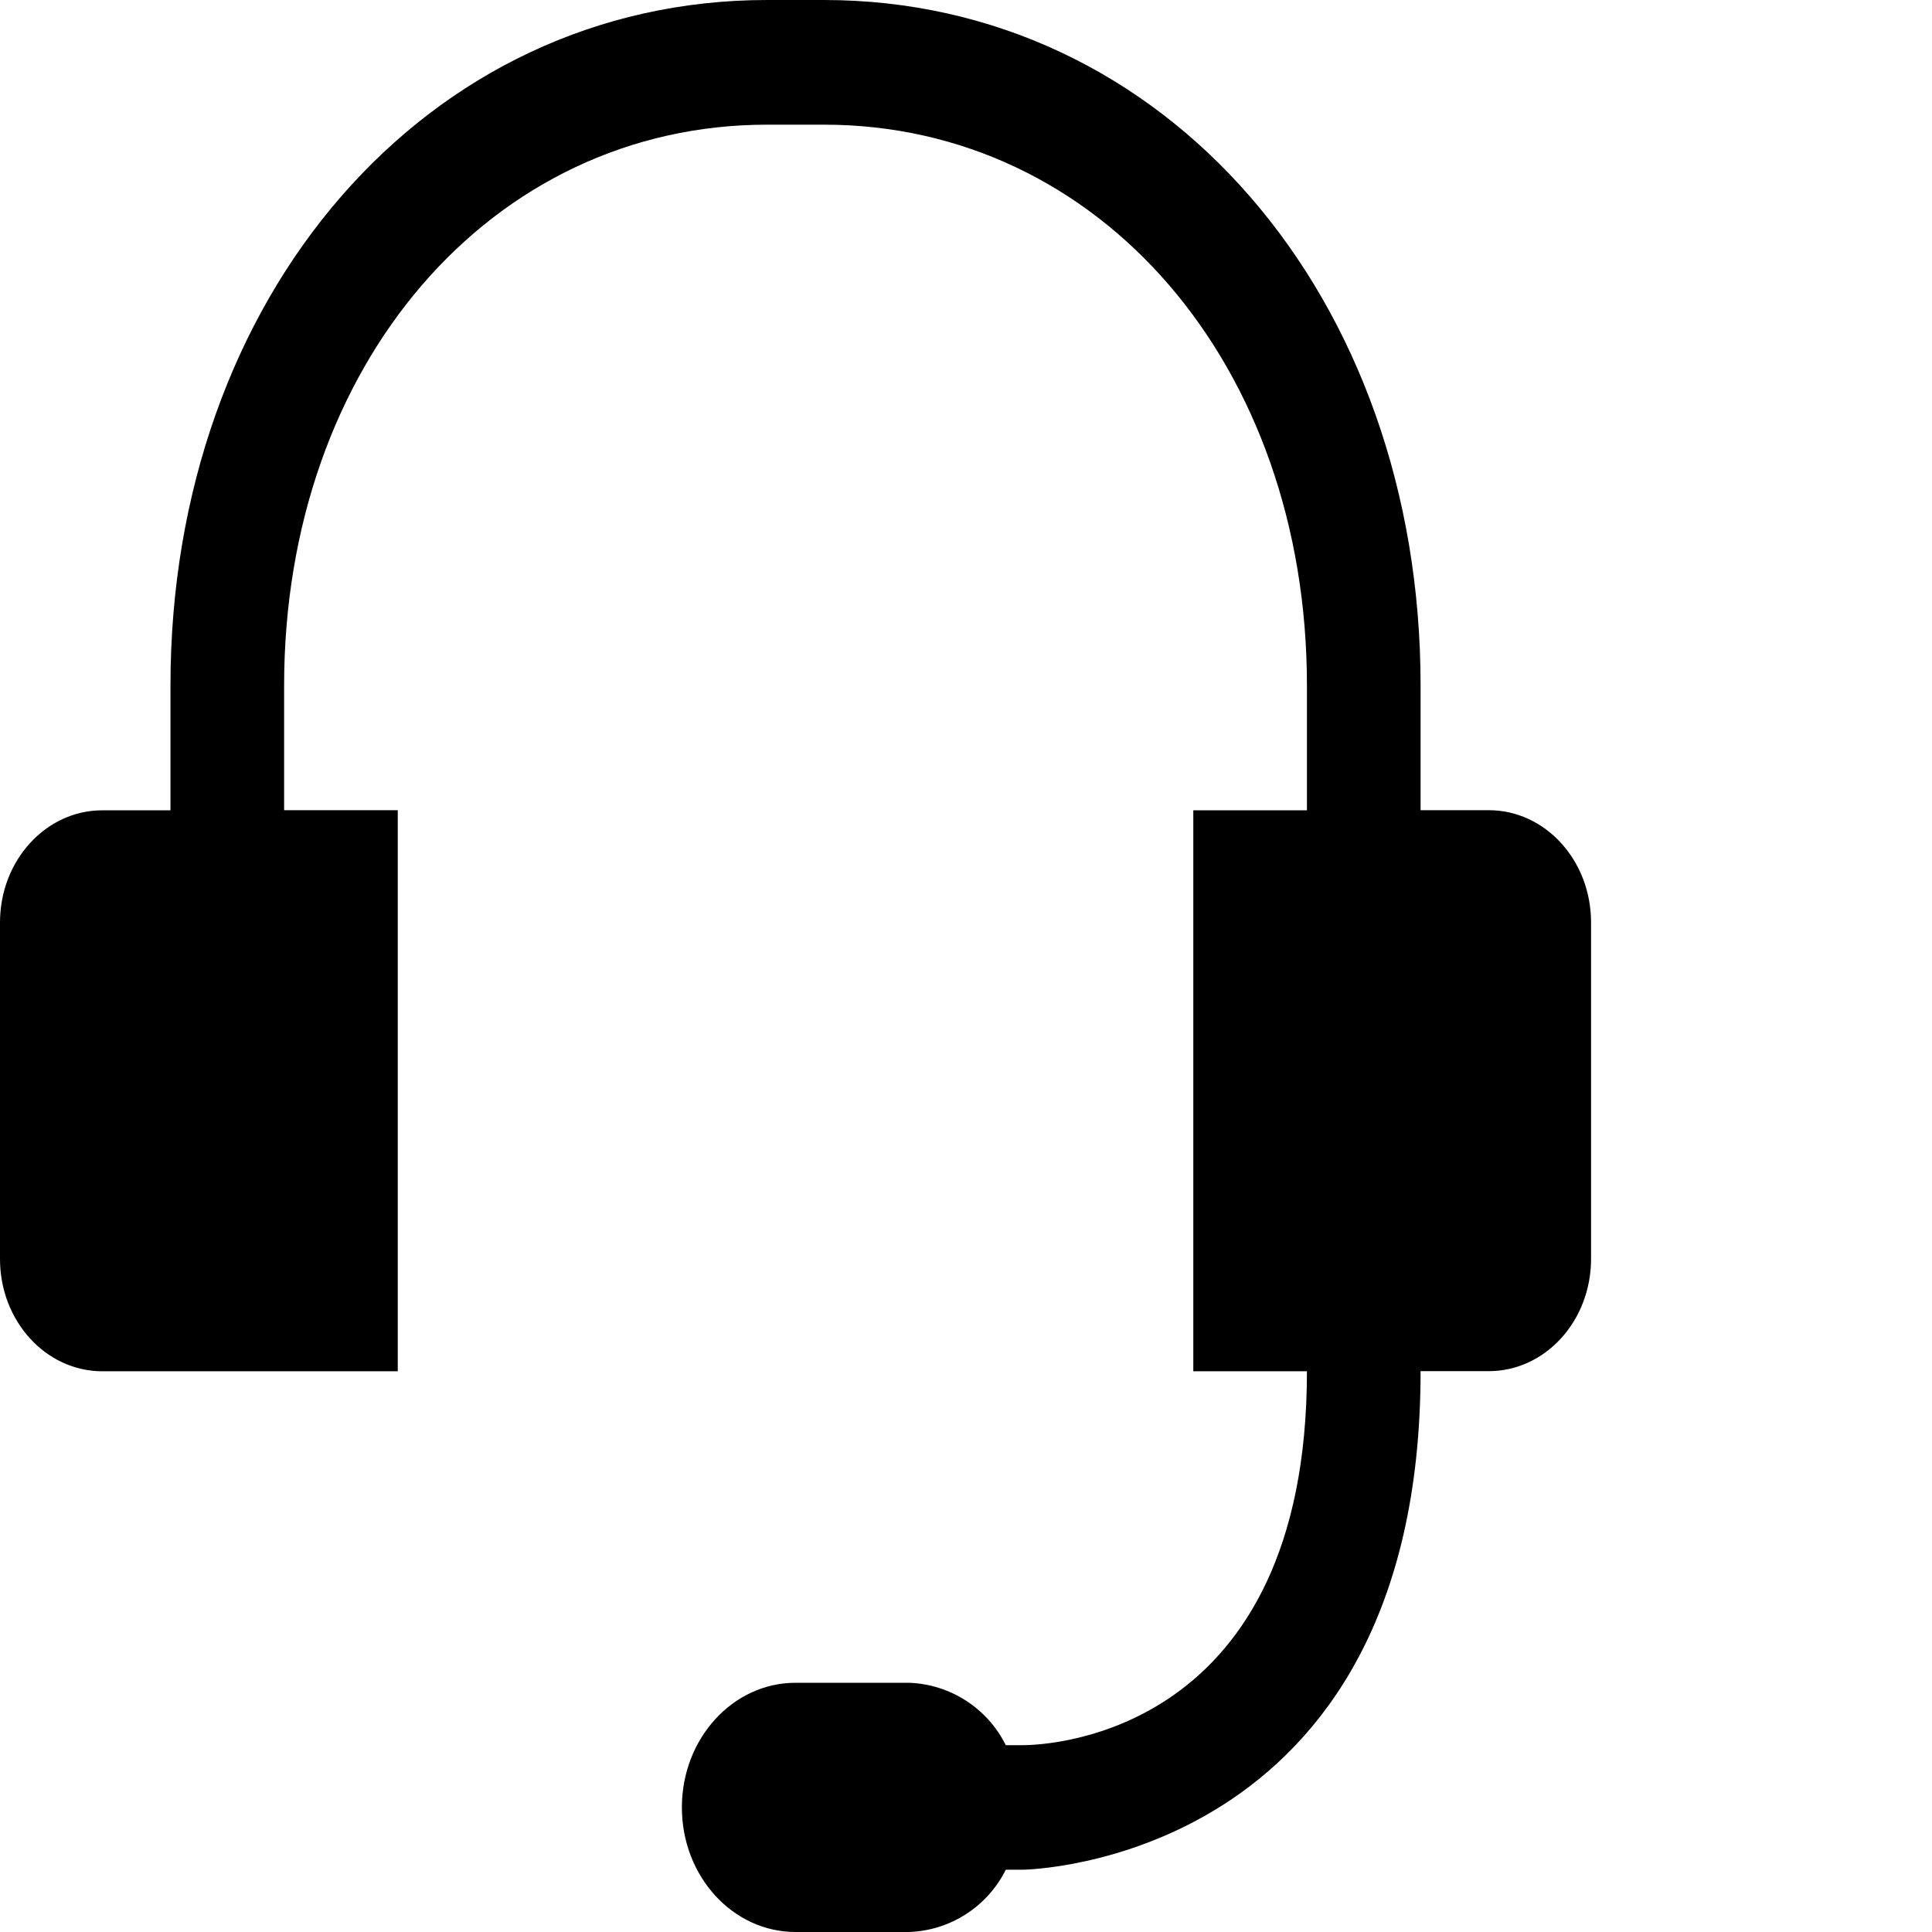
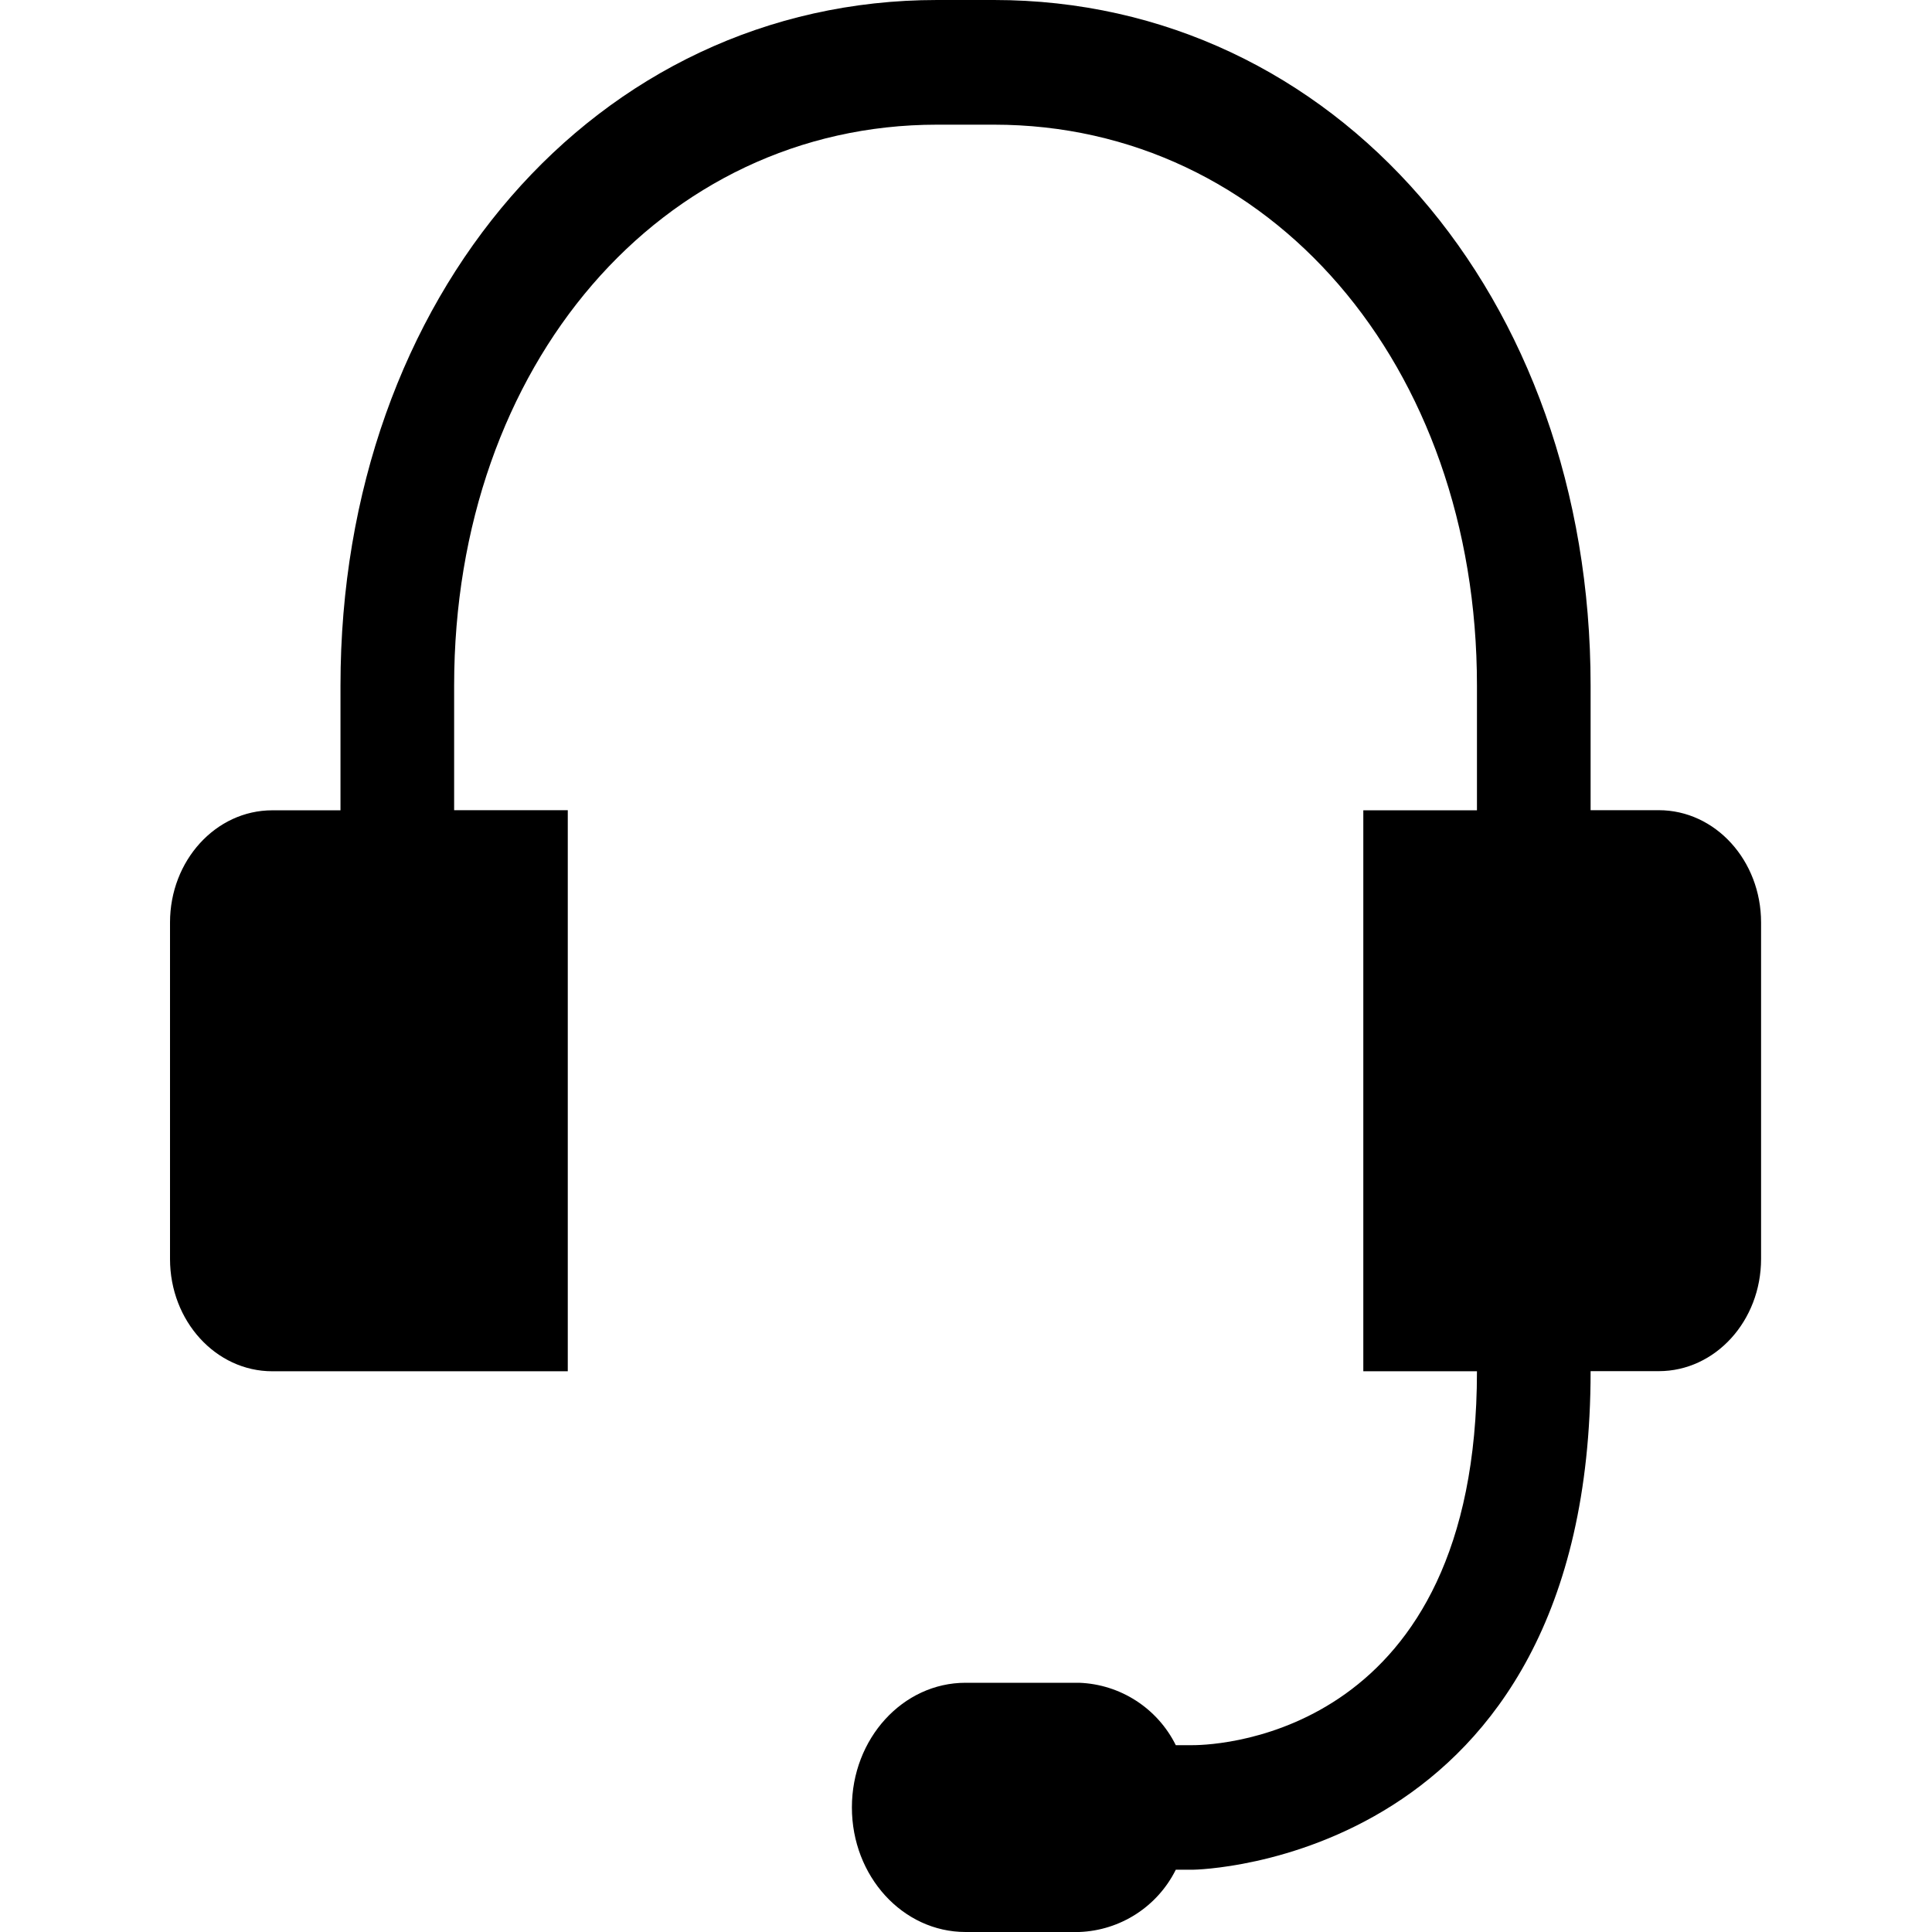
- <svg xmlns="http://www.w3.org/2000/svg" width="1000" height="1000" viewBox="0 0 1000 1000">
-   <path d="M770.588,419.353 L735.294,419.353 L735.294,354.824 C735.294,153.235 602.941,0 426.471,0 L397.059,0 C220.588,0 88.235,153.235 88.235,354.824 L88.235,419.412 L52.941,419.412 C23.706,419.412 0,445.412 0,477.471 L0,651.647 C0,683.765 23.706,709.765 52.941,709.765 L205.882,709.765 L205.882,419.353 L147.059,419.353 L147.059,354.824 C147.059,188.706 254.412,64.529 397.059,64.529 L426.471,64.529 C569.118,64.529 676.471,188.706 676.471,354.824 L676.471,419.412 L617.647,419.412 L617.647,709.765 L676.471,709.765 C676.471,896.824 544.118,903.294 529.412,903.294 L520.588,903.294 C511.097,884.182 491.913,871.791 470.588,871 L411.765,871 C379.294,871 352.941,899.882 352.941,935.529 C352.941,971.176 379.294,1000 411.765,1000 L470.588,1000 C491.9,999.221 511.081,986.854 520.588,967.765 L529.412,967.765 C530.882,967.765 735.294,964.529 735.294,709.706 L770.588,709.706 C799.824,709.706 823.529,683.706 823.529,651.588 L823.529,477.471 C823.529,445.353 799.824,419.353 770.588,419.353 Z" id="Path" />
+ <svg xmlns="http://www.w3.org/2000/svg" width="1000px" height="1000px" viewBox="0 0 1000 1000" version="1.1">
+   <g id="Artboard" stroke="none" stroke-width="1" fill="none" fill-rule="evenodd">
+     <g id="call-center" transform="translate(88, 0)" fill="#000000" fill-rule="nonzero">
+       <path d="M770.588,419.353 L735.294,419.353 L735.294,354.824 C735.294,153.235 602.941,0 426.471,0 L397.059,0 C220.588,0 88.235,153.235 88.235,354.824 L88.235,419.412 L52.941,419.412 C23.706,419.412 0,445.412 0,477.471 L0,651.647 C0,683.765 23.706,709.765 52.941,709.765 L205.882,709.765 L205.882,419.353 L147.059,419.353 L147.059,354.824 C147.059,188.706 254.412,64.529 397.059,64.529 L426.471,64.529 C569.118,64.529 676.471,188.706 676.471,354.824 L676.471,419.412 L617.647,419.412 L617.647,709.765 L676.471,709.765 C676.471,896.824 544.118,903.294 529.412,903.294 L520.588,903.294 C511.097,884.182 491.913,871.791 470.588,871 L411.765,871 C379.294,871 352.941,899.882 352.941,935.529 C352.941,971.176 379.294,1000 411.765,1000 L470.588,1000 C491.9,999.221 511.081,986.854 520.588,967.765 L529.412,967.765 C530.882,967.765 735.294,964.529 735.294,709.706 L770.588,709.706 C799.824,709.706 823.529,683.706 823.529,651.588 L823.529,477.471 C823.529,445.353 799.824,419.353 770.588,419.353 Z" id="Path" />
+     </g>
+   </g>
</svg>
